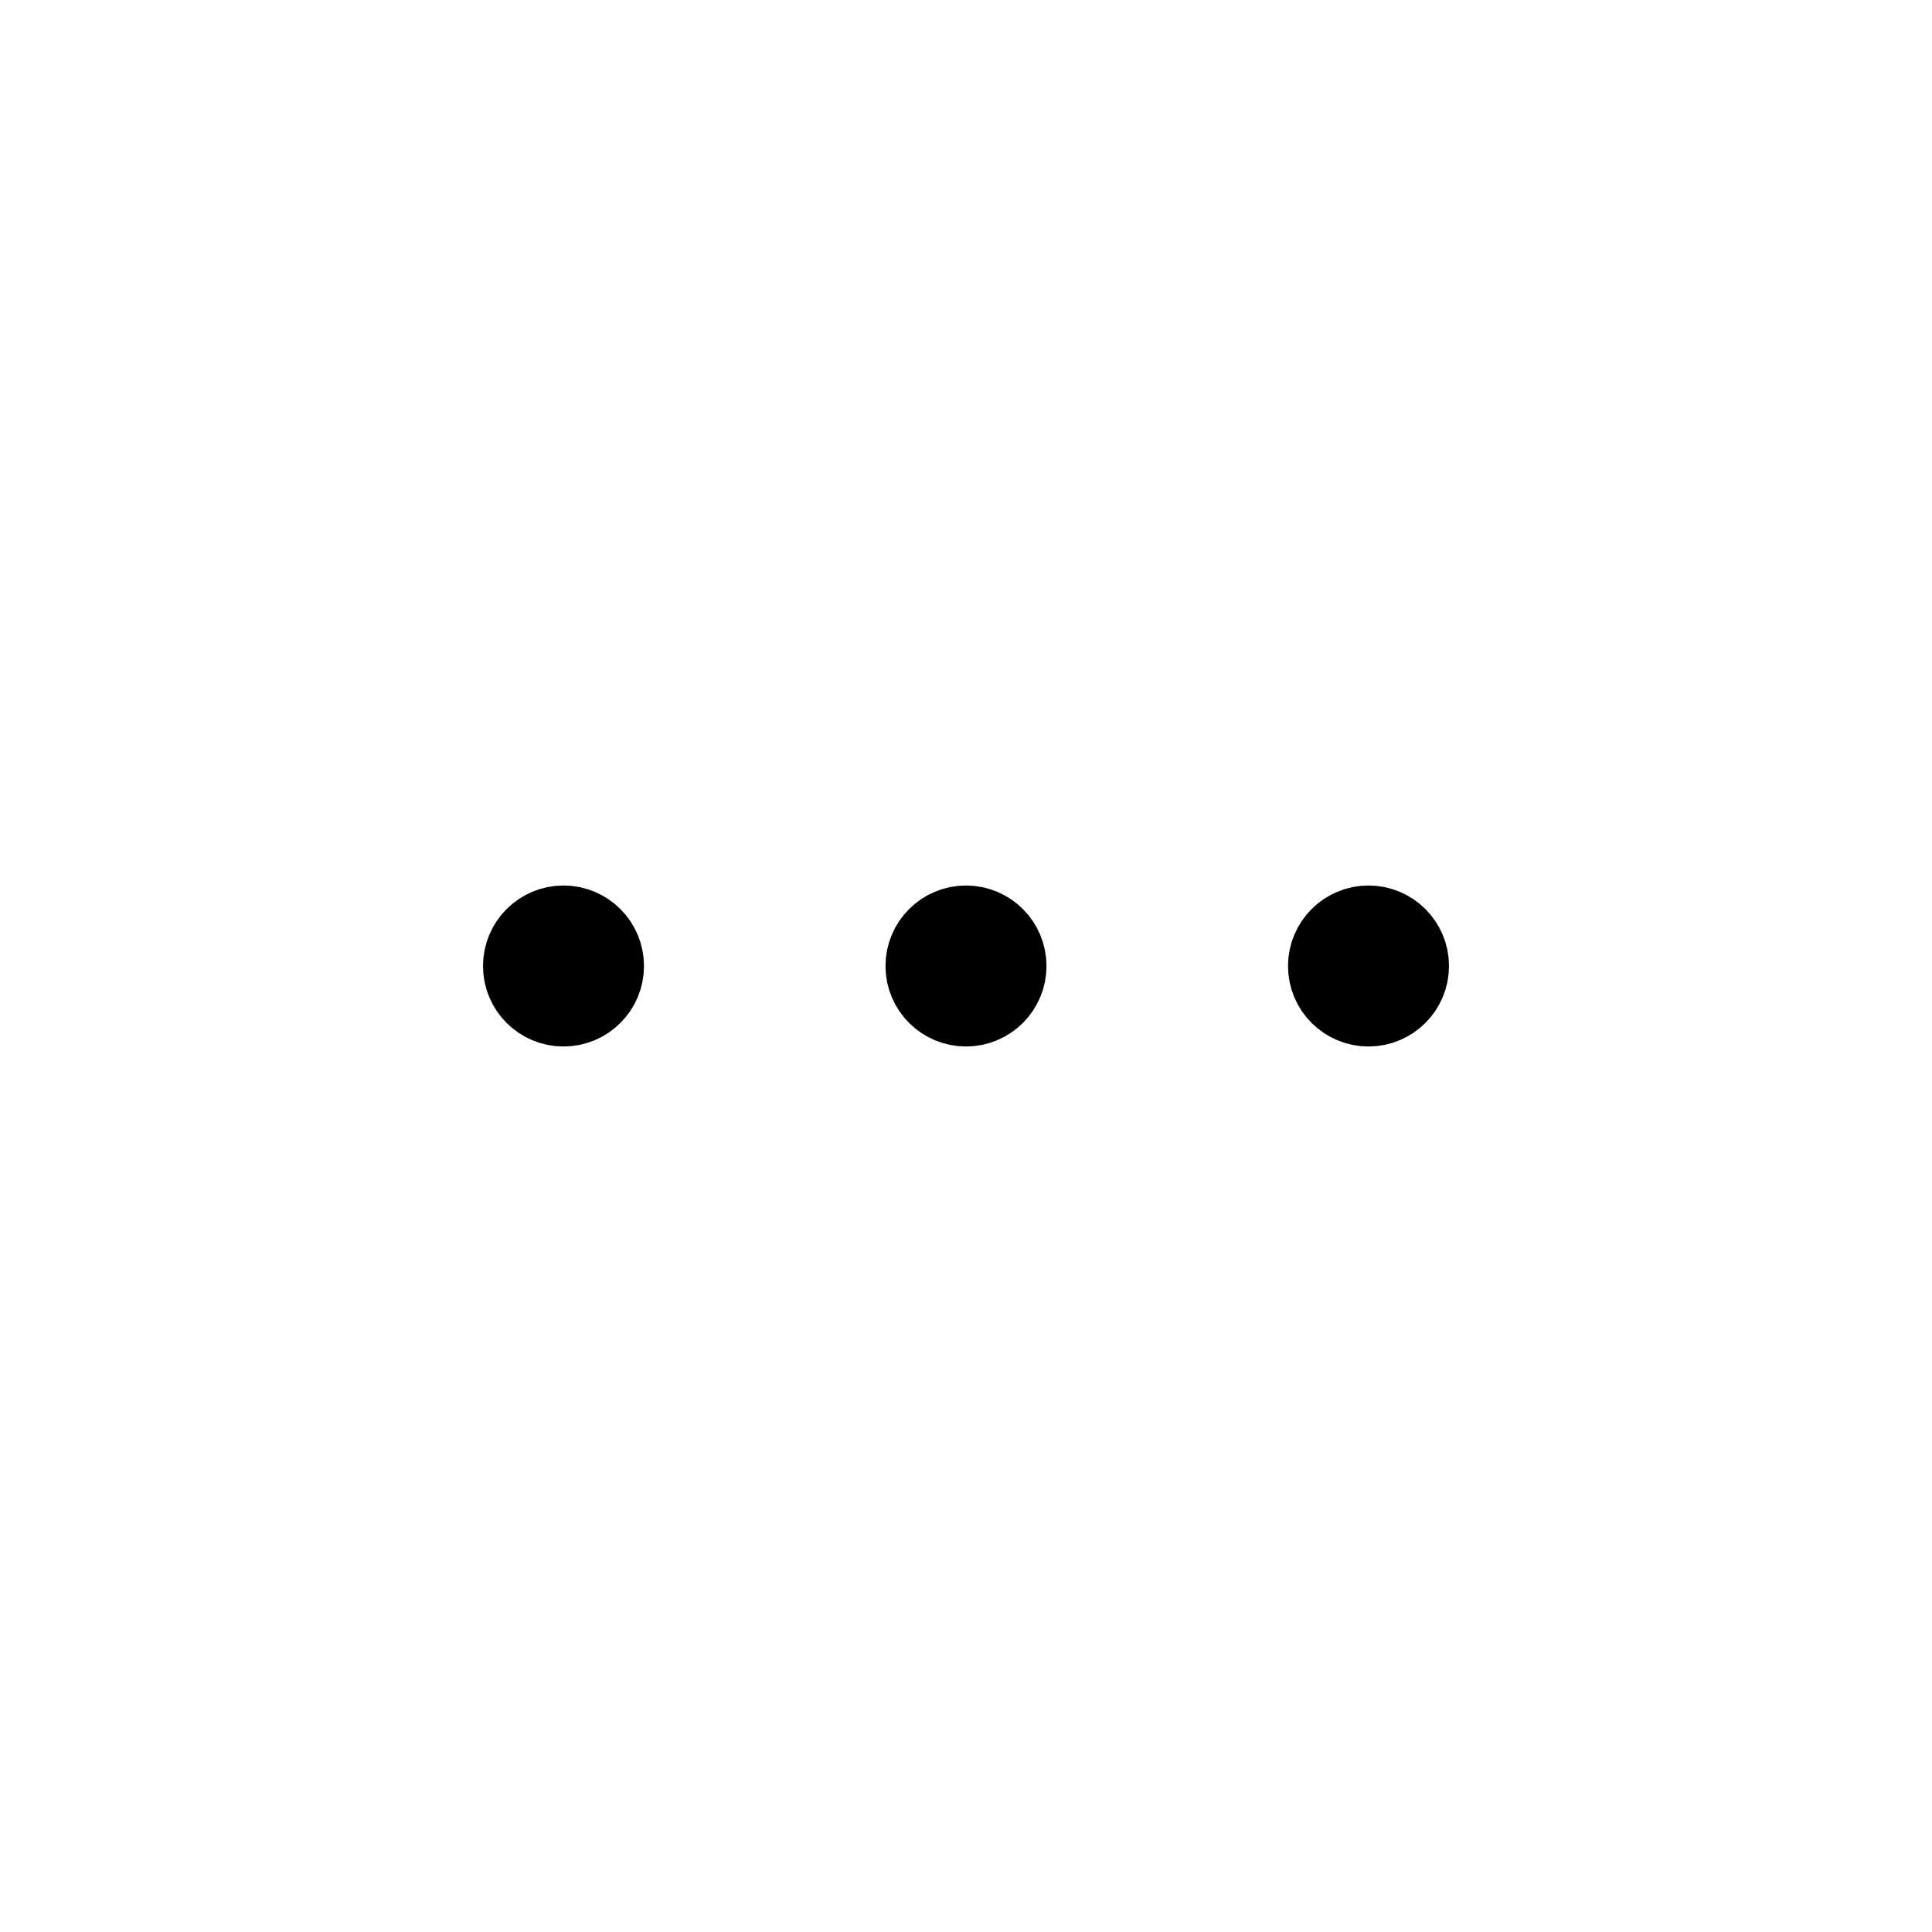
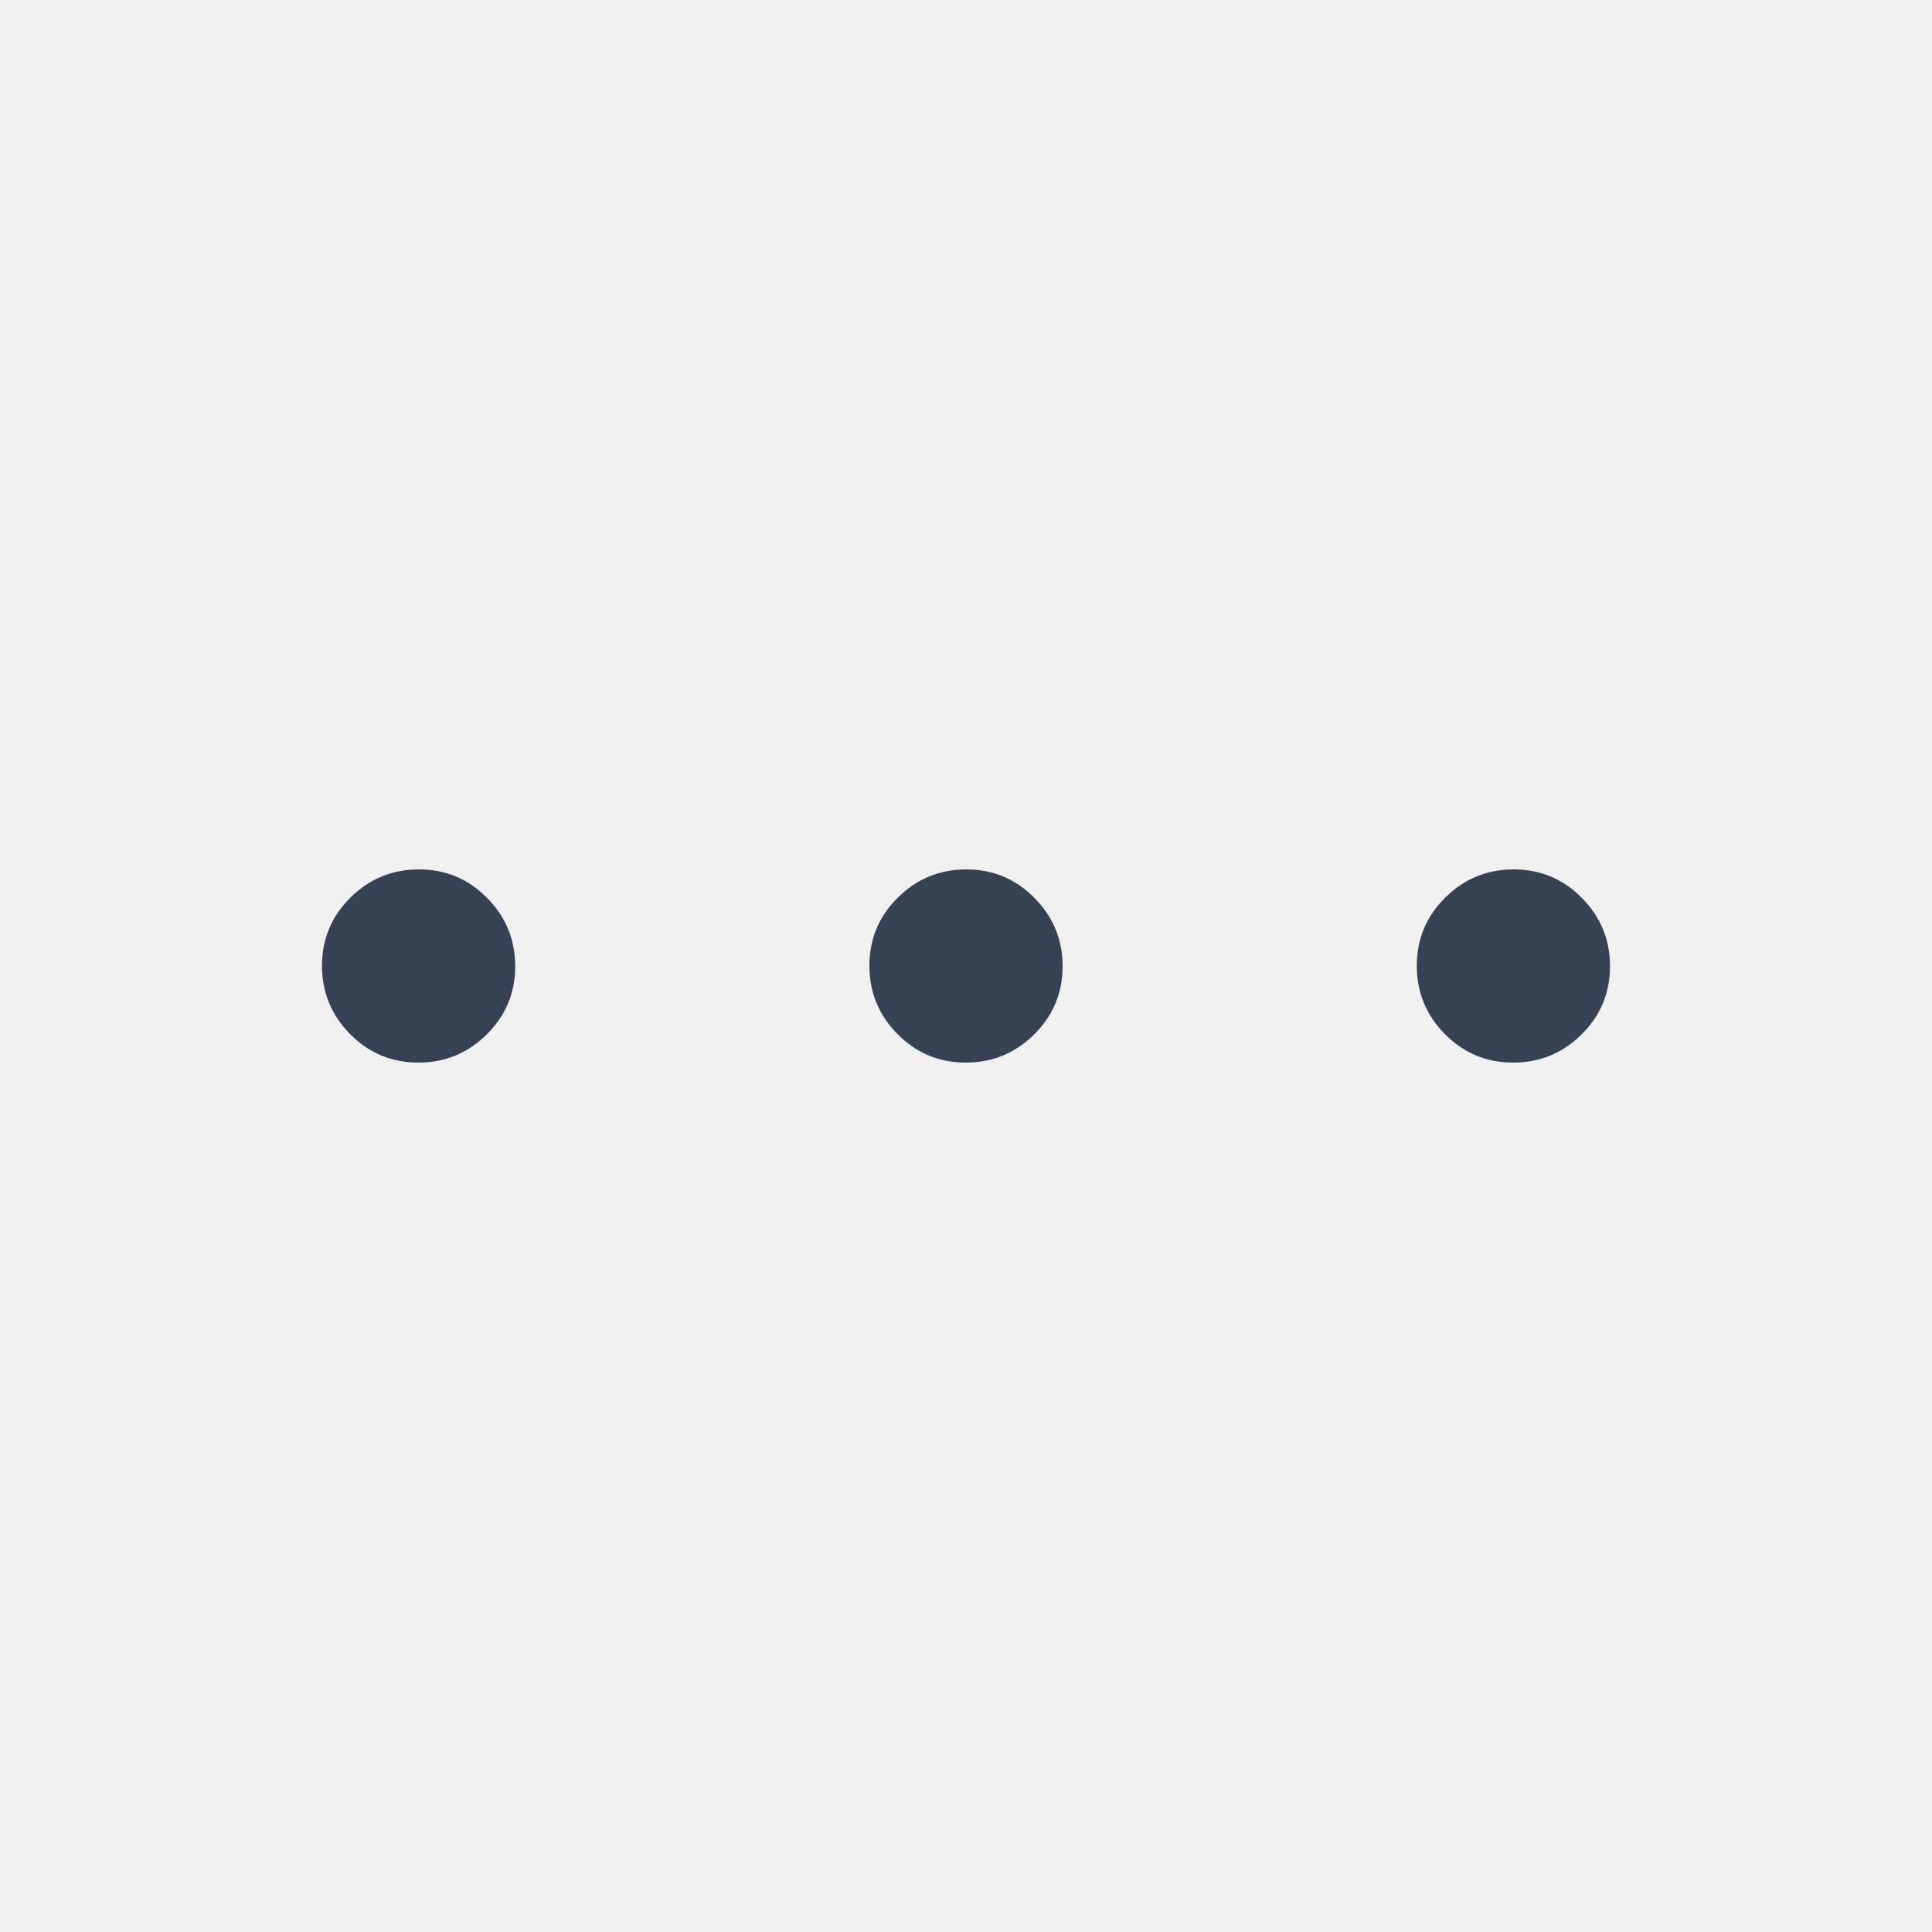
- <svg xmlns="http://www.w3.org/2000/svg" width="800px" height="800px" viewBox="0 0 24 24" fill="none">
-   <rect width="24" height="24" fill="white" />
-   <circle cx="7" cy="12" r="0.5" stroke="#000000" stroke-linecap="round" stroke-linejoin="round" />
-   <circle cx="12" cy="12" r="0.5" stroke="#000000" stroke-linecap="round" stroke-linejoin="round" />
-   <circle cx="17" cy="12" r="0.5" stroke="#000000" stroke-linecap="round" stroke-linejoin="round" />
+ <svg xmlns="http://www.w3.org/2000/svg" height="48px" viewBox="0 -960 960 960" width="48px" fill="#364153">
+   <path d="M207.86-432Q188-432 174-446.14t-14-34Q160-500 174.14-514t34-14Q228-528 242-513.86t14 34Q256-460 241.86-446t-34 14Zm272 0Q460-432 446-446.14t-14-34Q432-500 446.14-514t34-14Q500-528 514-513.86t14 34Q528-460 513.86-446t-34 14Zm272 0Q732-432 718-446.14t-14-34Q704-500 718.14-514t34-14Q772-528 786-513.86t14 34Q800-460 785.86-446t-34 14Z" />
</svg>
